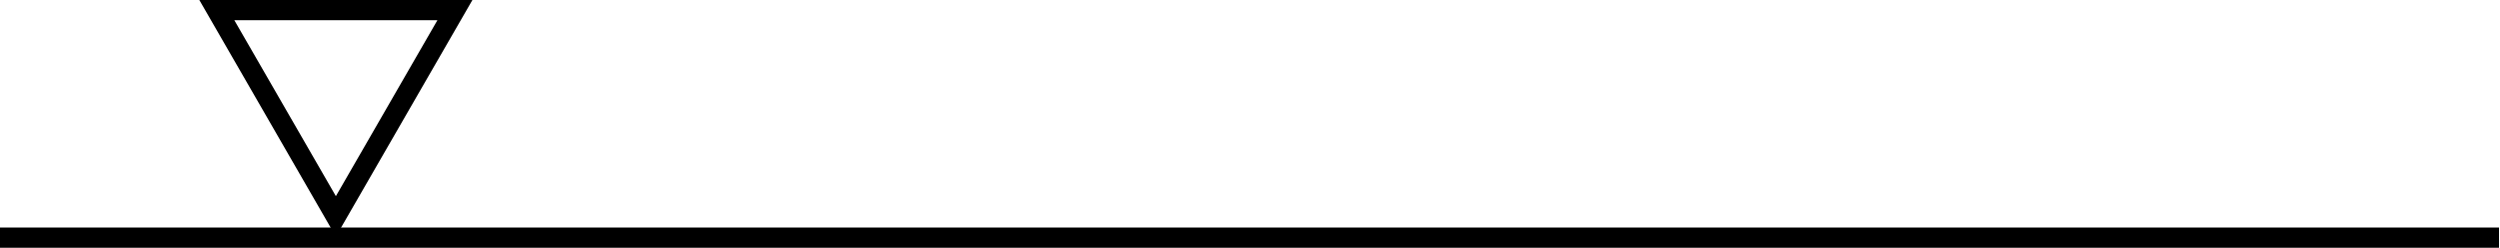
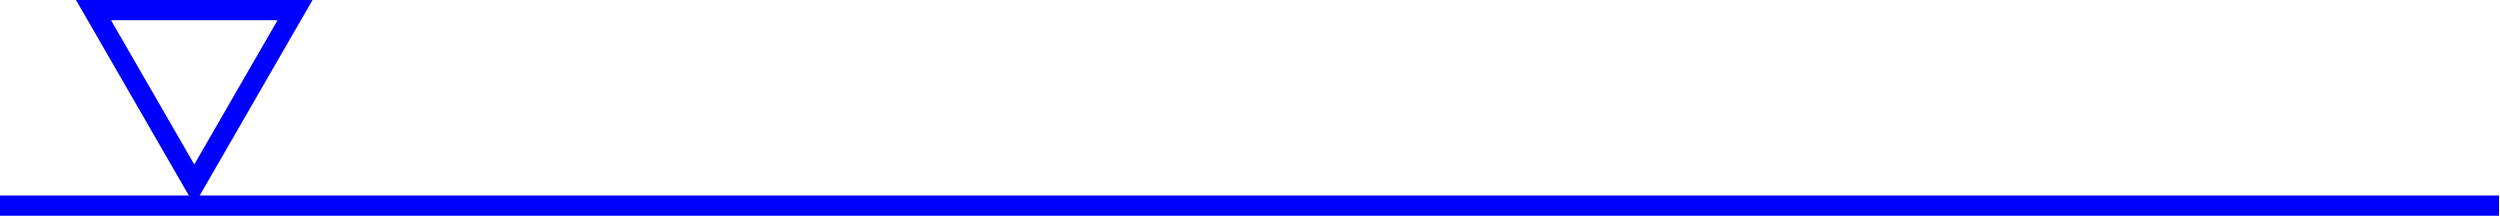
- <svg xmlns="http://www.w3.org/2000/svg" id="Layer_1" data-name="Layer 1" viewBox="0 0 1236.12 122.5">
-   <defs>
-     <style>
-       .cls-1 {
-         fill: none;
-         stroke: #000;
-         stroke-miterlimit: 10;
-         stroke-width: 10px;
-       }
-     </style>
-   </defs>
-   <line class="cls-1" x1="0" y1="117.5" x2="1236.12" y2="117.5" />
-   <path d="m216.36,10l-50.22,86.99L115.91,10h100.45M233.68,0H98.59l67.54,116.99L233.68,0h0Z" />
+ <svg xmlns="http://www.w3.org/2000/svg" version="1.1" id="Layer_1" x="0px" y="0px" viewBox="0 0 1236.12 106.67" style="enable-background:new 0 0 1236.12 106.67;" xml:space="preserve">
+   <style type="text/css">
+ 	.st0{fill:none;stroke:#0000FF;stroke-width:10;stroke-miterlimit:10;}
+ 	.st1{fill:#0000FF;}
+ </style>
+   <g>
+     <line class="st0" x1="0" y1="101.67" x2="1236.12" y2="101.67" />
+   </g>
+   <g>
+     <path class="st1" d="M137.27,10L96.09,81.32L54.91,10H137.27 M154.59,0h-117l58.5,101.32L154.59,0L154.59,0z" />
+   </g>
</svg>
